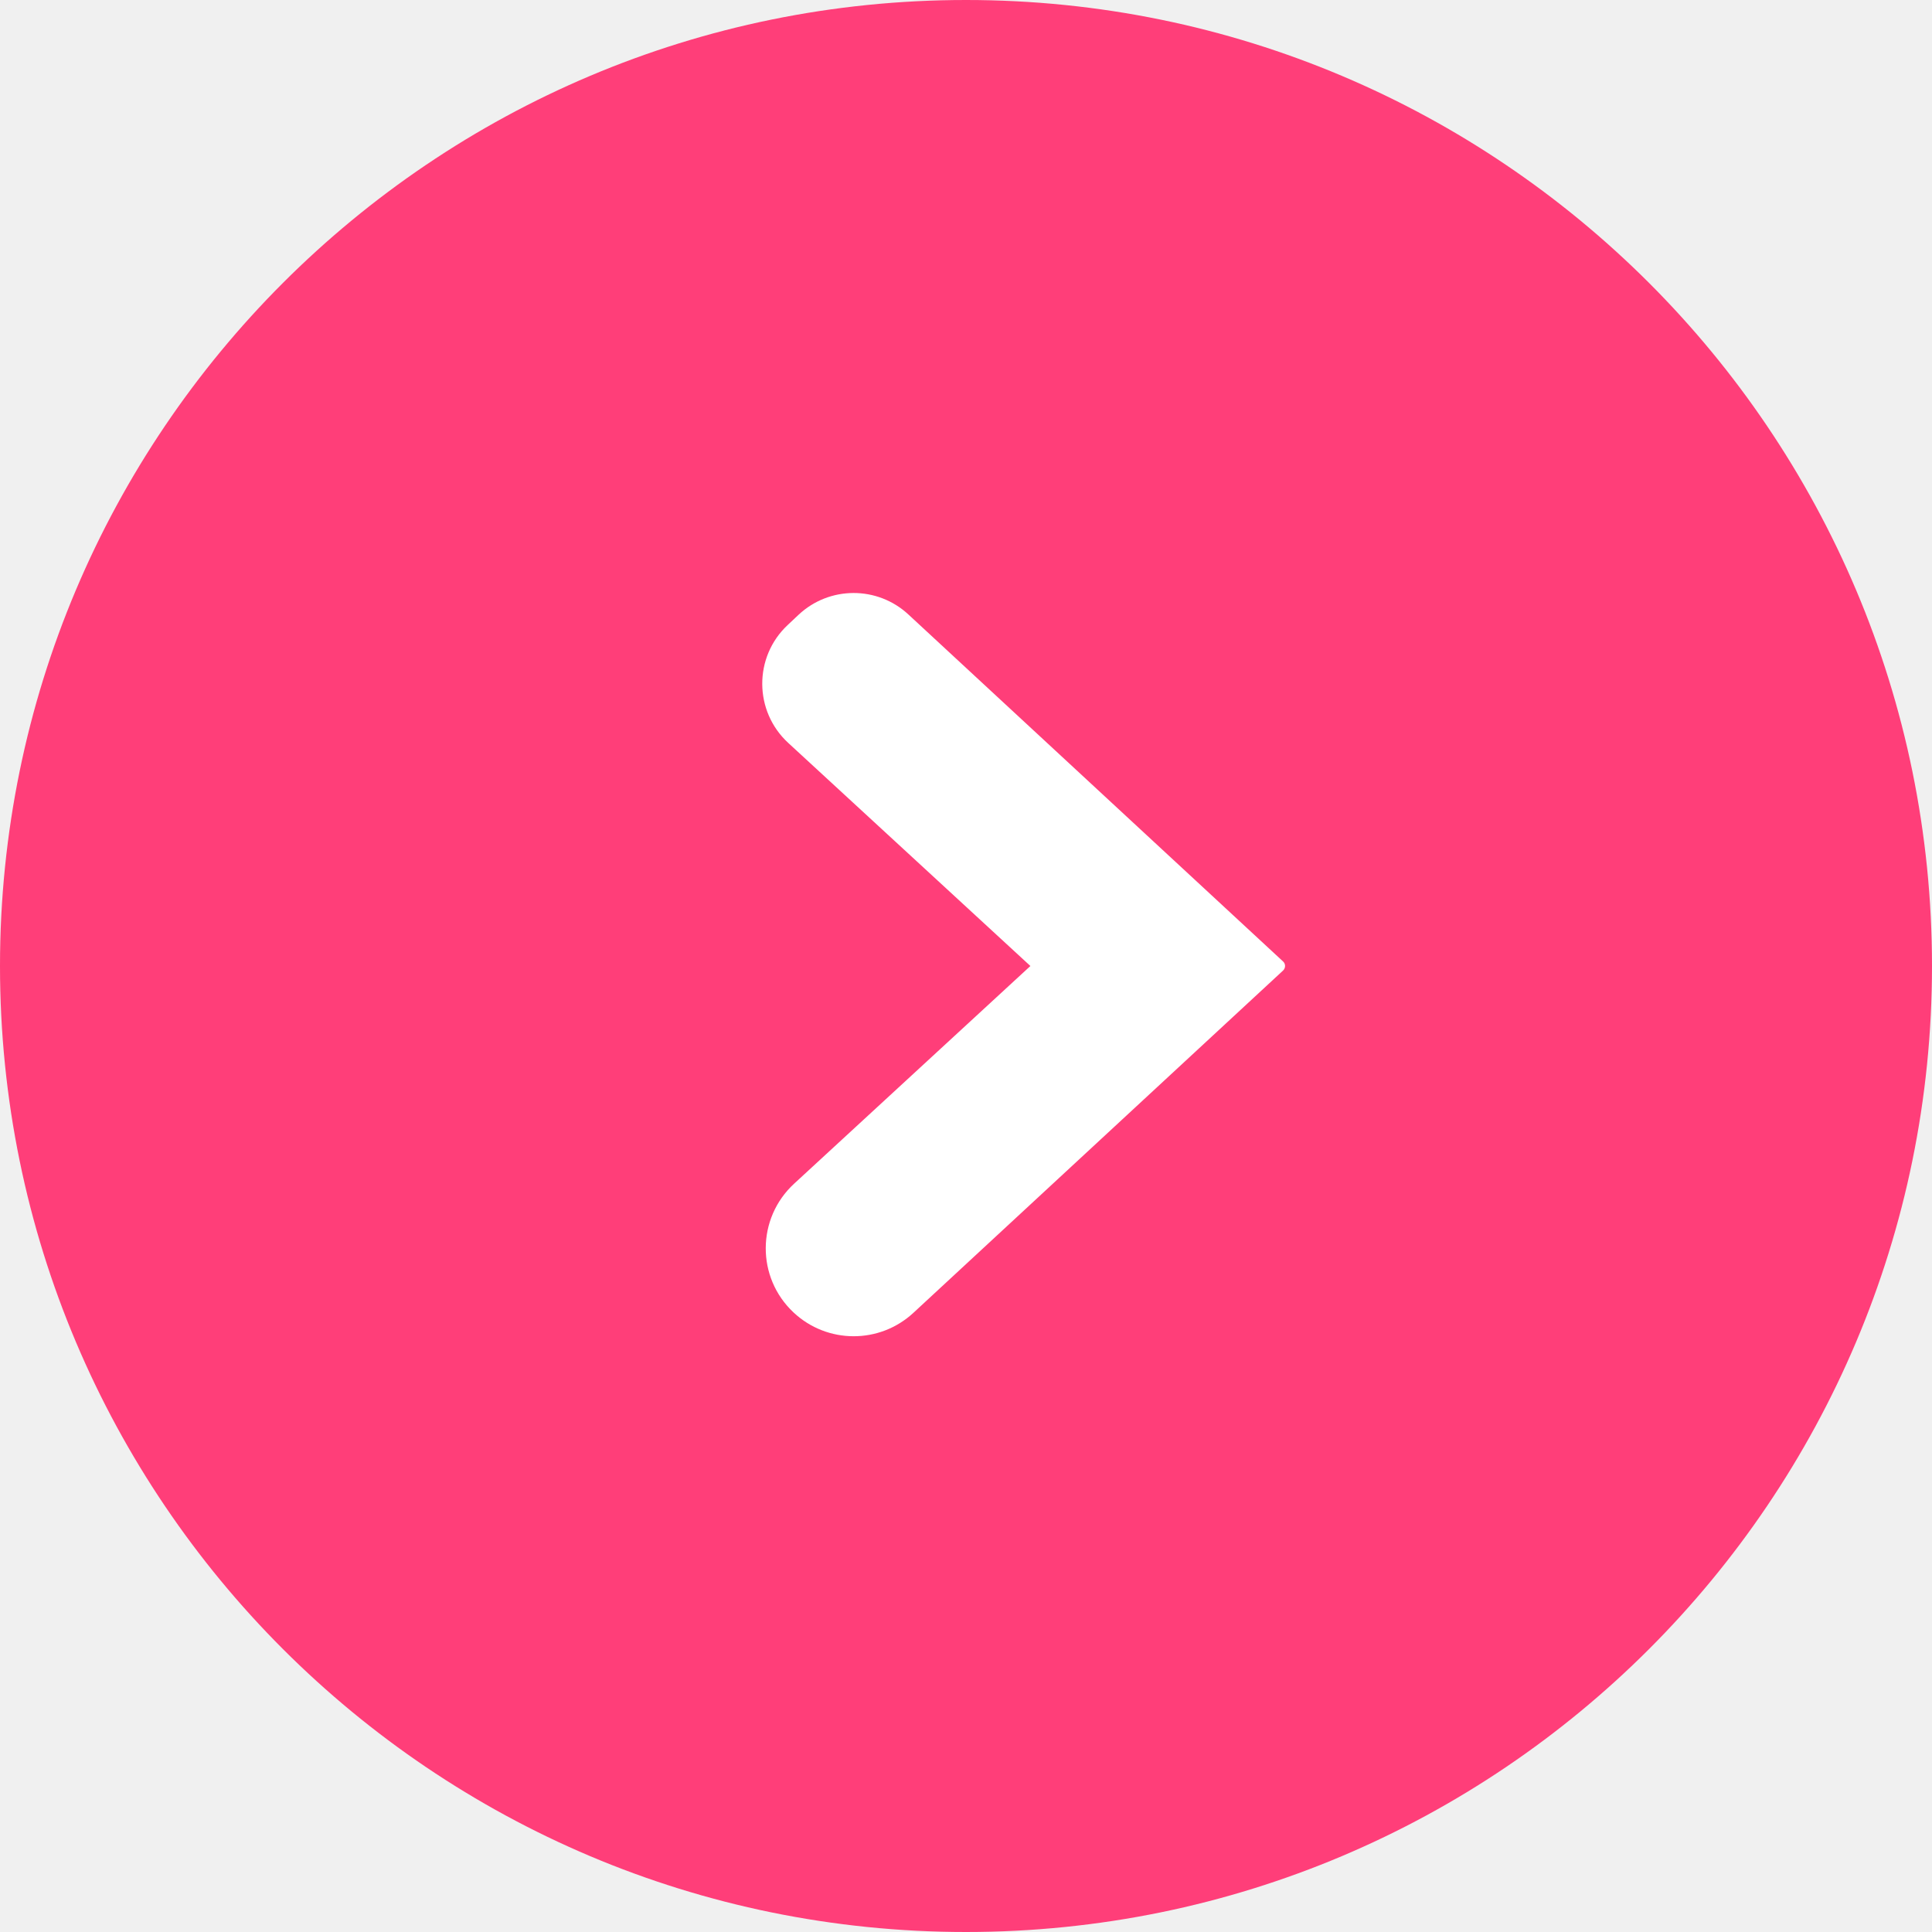
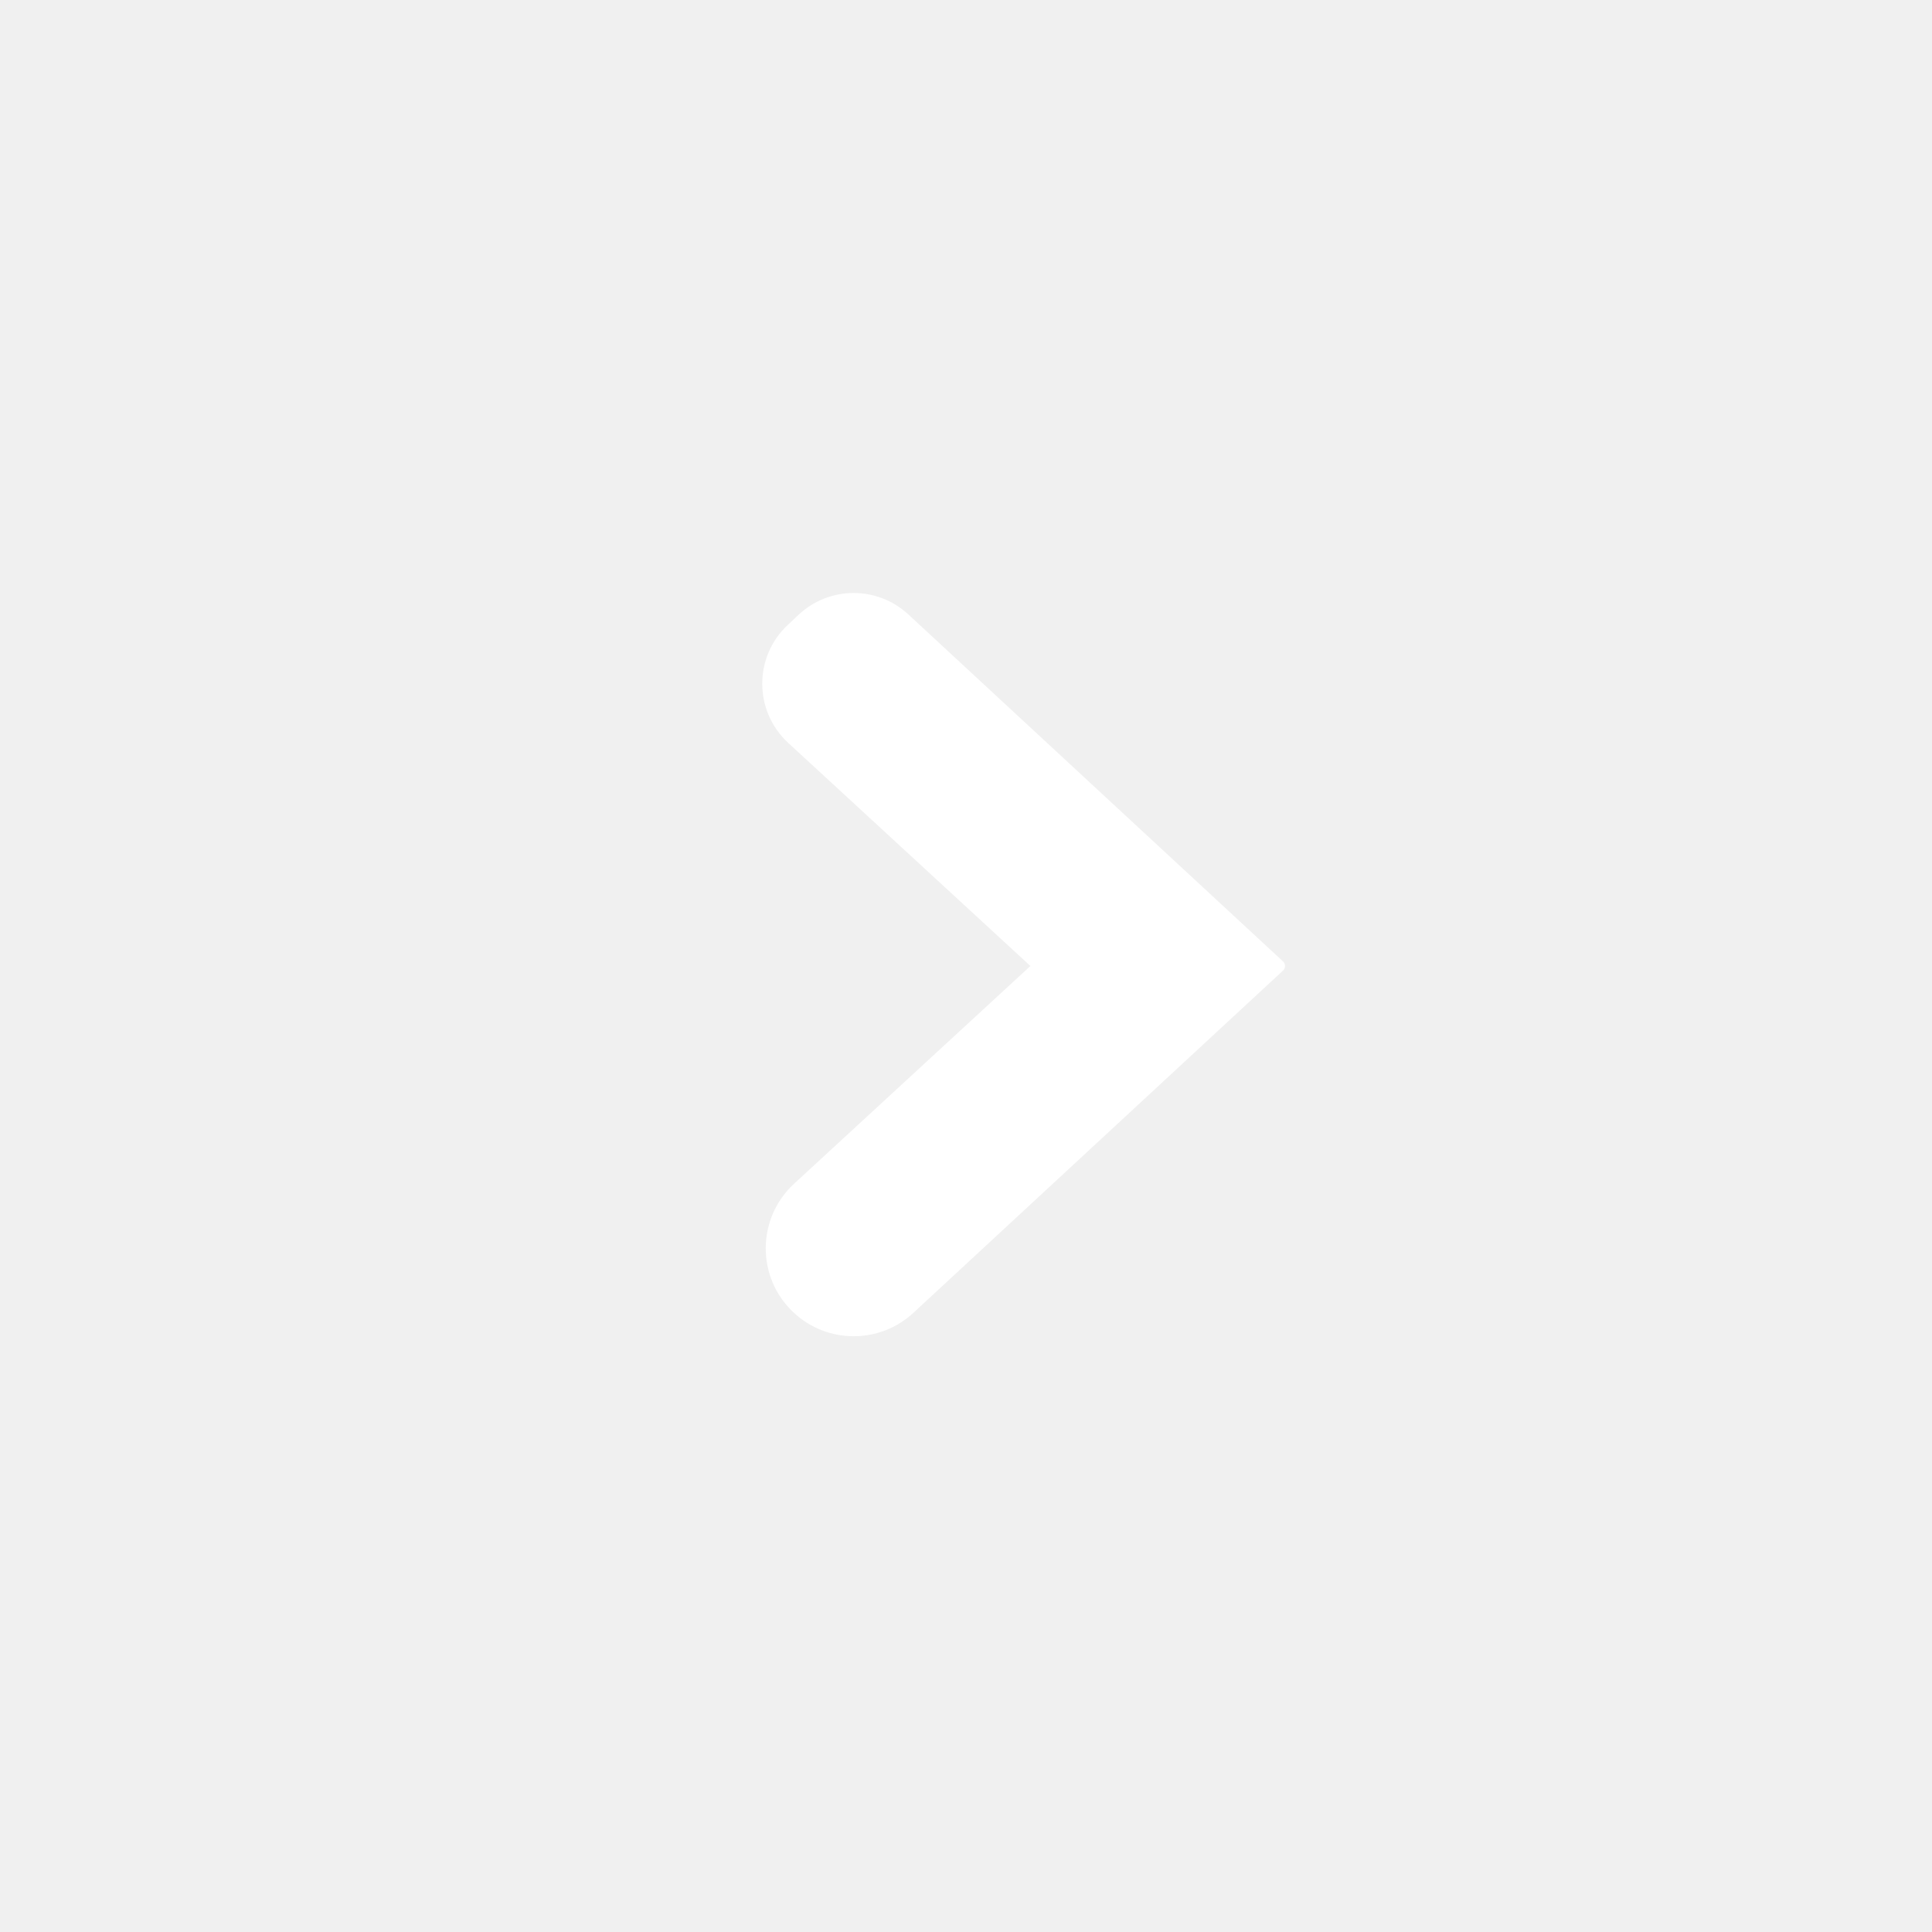
<svg xmlns="http://www.w3.org/2000/svg" width="24" height="24" viewBox="0 0 24 24" fill="none">
-   <rect width="24" height="24" rx="12" fill="#FF3E79" />
  <path fill-rule="evenodd" clip-rule="evenodd" d="M12.8 12L9.792 9.229C9.364 8.835 9.361 8.161 9.785 7.764L9.92 7.637C10.303 7.278 10.899 7.276 11.284 7.633L15.938 11.943C15.972 11.973 15.972 12.026 15.938 12.057L11.347 16.308C10.926 16.698 10.276 16.696 9.858 16.304C9.394 15.87 9.398 15.134 9.865 14.704L12.8 12Z" fill="white" />
</svg>
